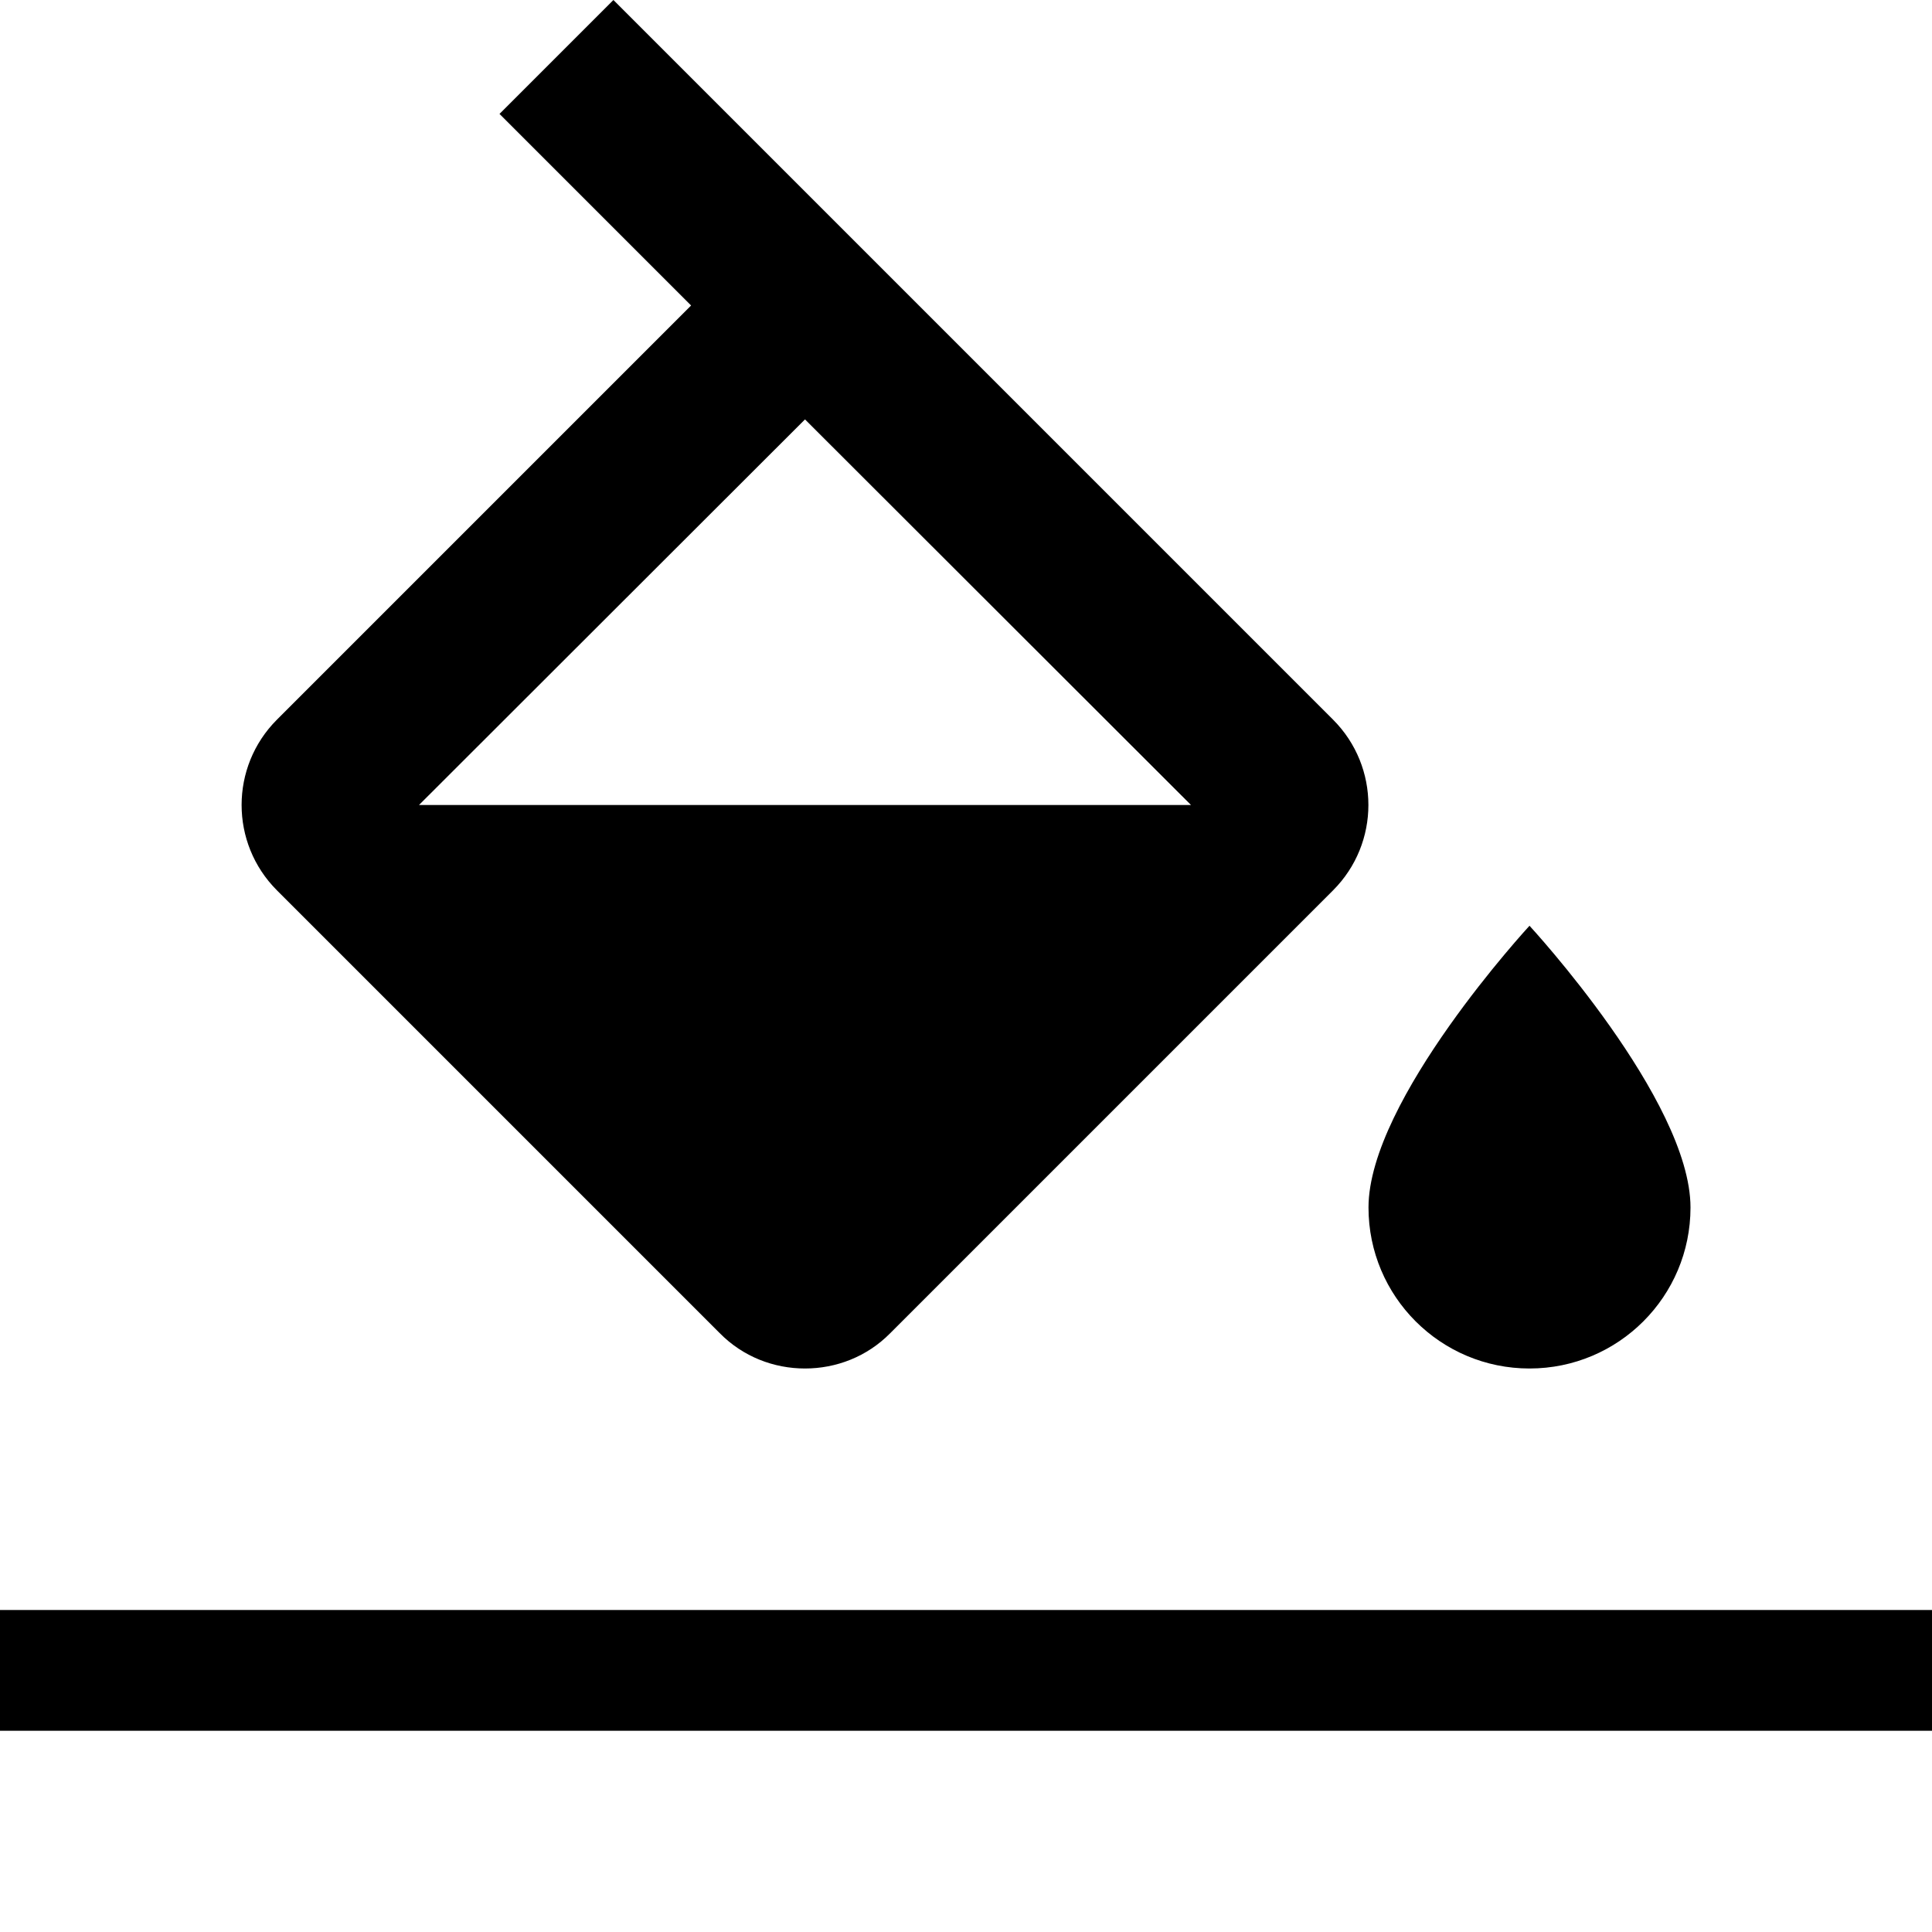
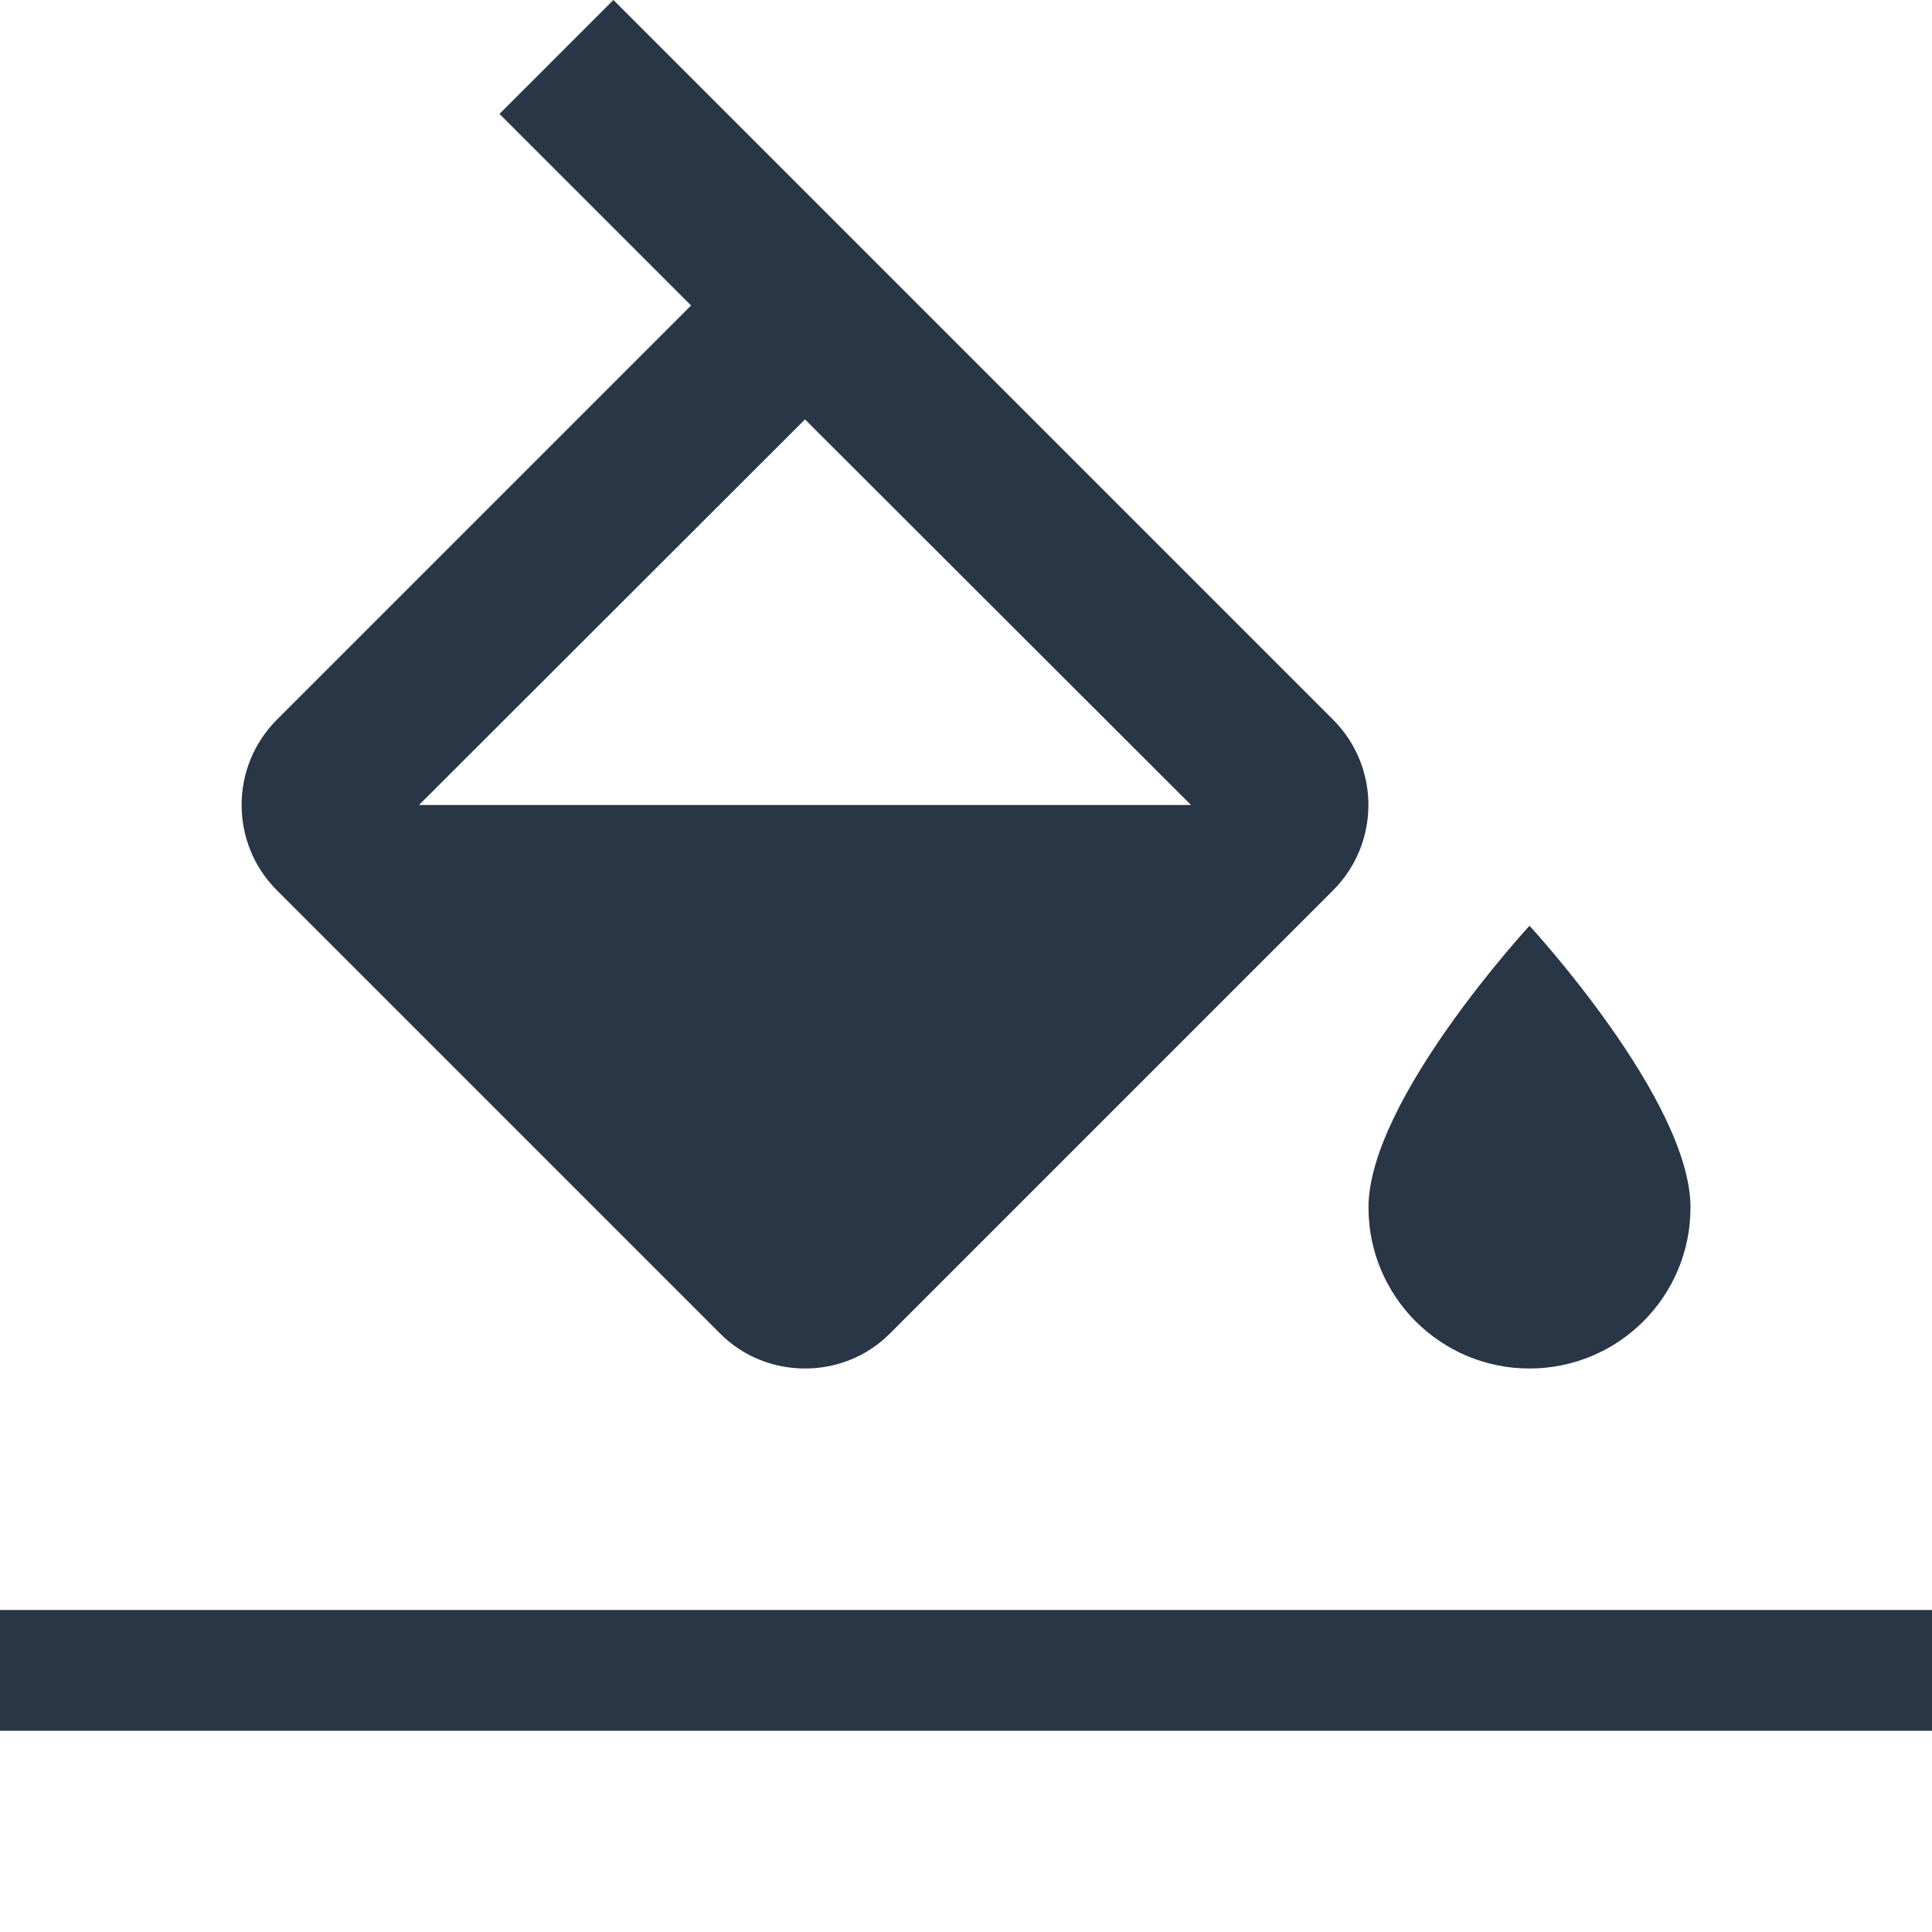
- <svg xmlns="http://www.w3.org/2000/svg" version="1.0" width="48" height="48">
-   <path fill="none" d="M0 0h48v48H0V0z" />
-   <path d="M33.12 17.88L15.24 0l-2.83 2.83 4.76 4.76L6.88 17.88a3 3 0 000 4.24l11 11c.58.59 1.35.88 2.12.88s1.54-.29 2.12-.88l11-11a3 3 0 000-4.24zM10.41 20L20 10.42 29.59 20H10.41zM38 23s-4 4.33-4 7c0 2.21 1.79 4 4 4s4-1.79 4-4c0-2.67-4-7-4-7zM0 40h48v3H0z" />
+ <svg xmlns="http://www.w3.org/2000/svg" version="1.0" id="Layer_1" x="0px" y="0px" width="48px" height="48px" viewBox="0 0 48 48" enable-background="new 0 0 48 48" xml:space="preserve">
+   <path fill="none" d="M0,0h48v48H0V0z" />
+   <path fill="#283645" d="M33.12,17.88L15.24,0l-2.83,2.83l4.76,4.76L6.88,17.88c-1.17,1.17-1.17,3.07,0,4.24l11,11C18.46,33.71,19.23,34,20,34 s1.54-0.29,2.12-0.88l11-11C34.29,20.95,34.29,19.05,33.12,17.88z M10.41,20L20,10.42L29.59,20H10.41z M38,23c0,0-4,4.33-4,7 c0,2.21,1.79,4,4,4s4-1.79,4-4C42,27.33,38,23,38,23z" />
+   <rect fill="#283645" y="40" width="48" height="3" />
</svg>
